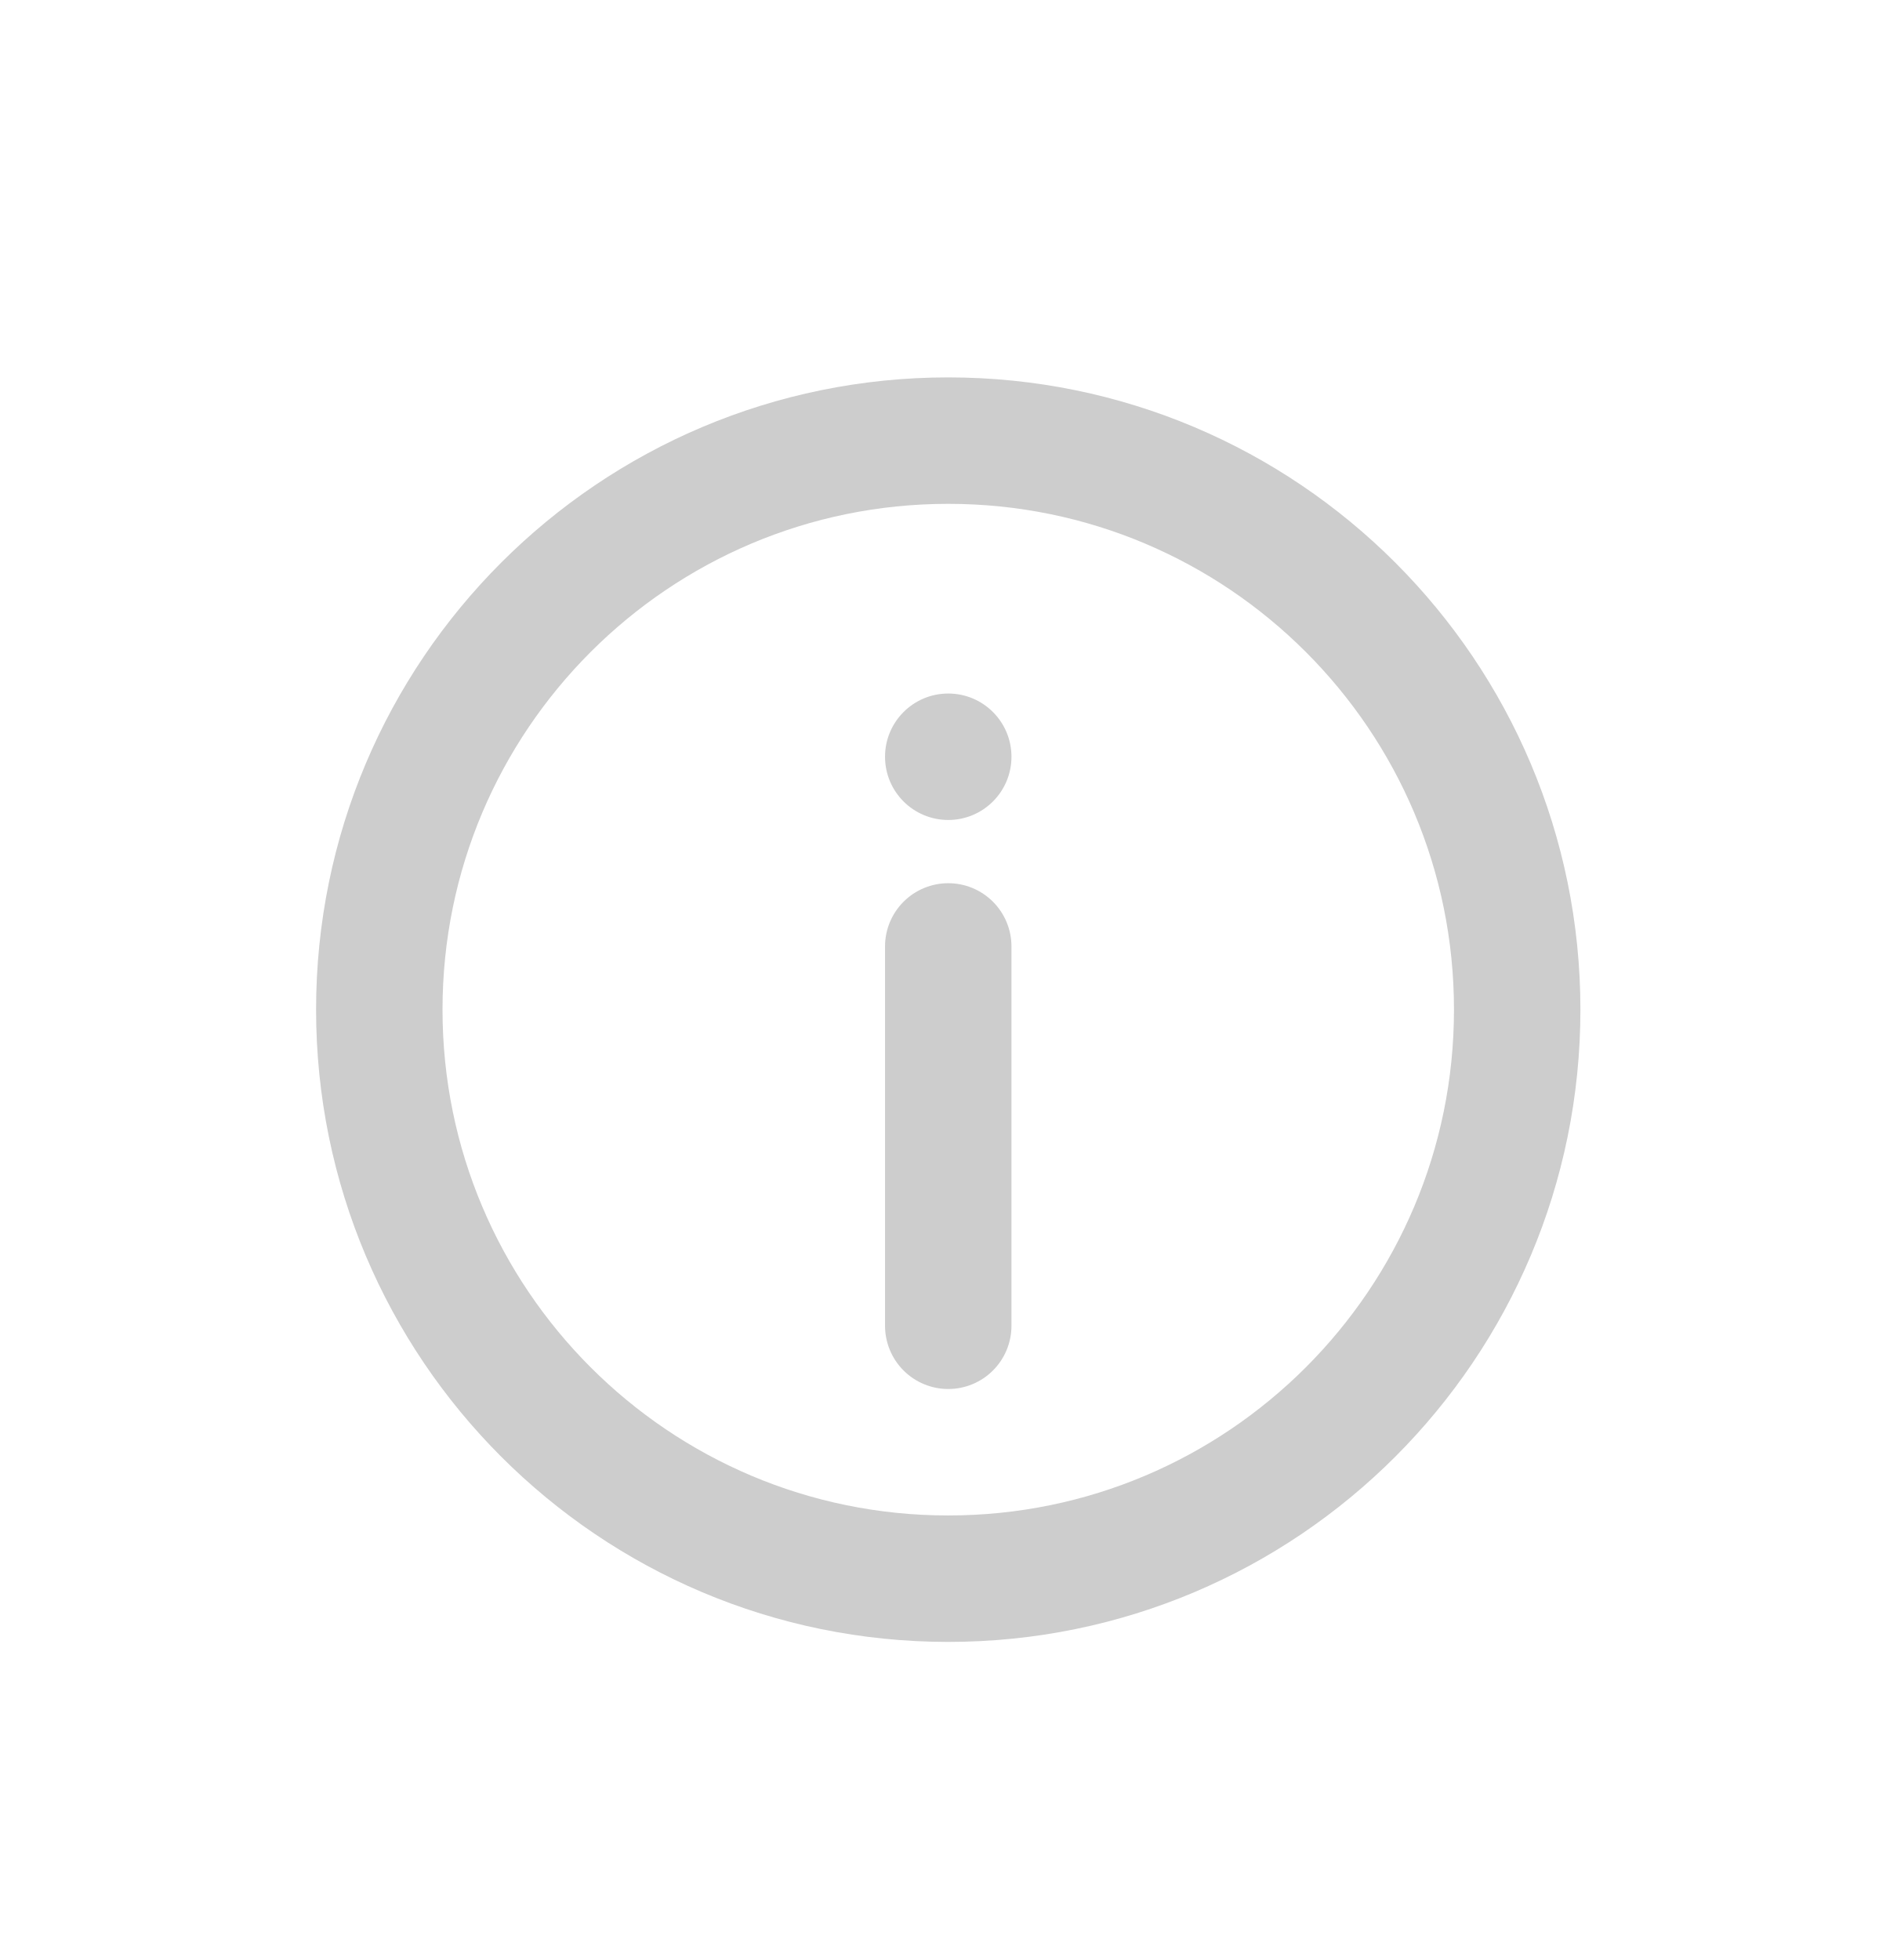
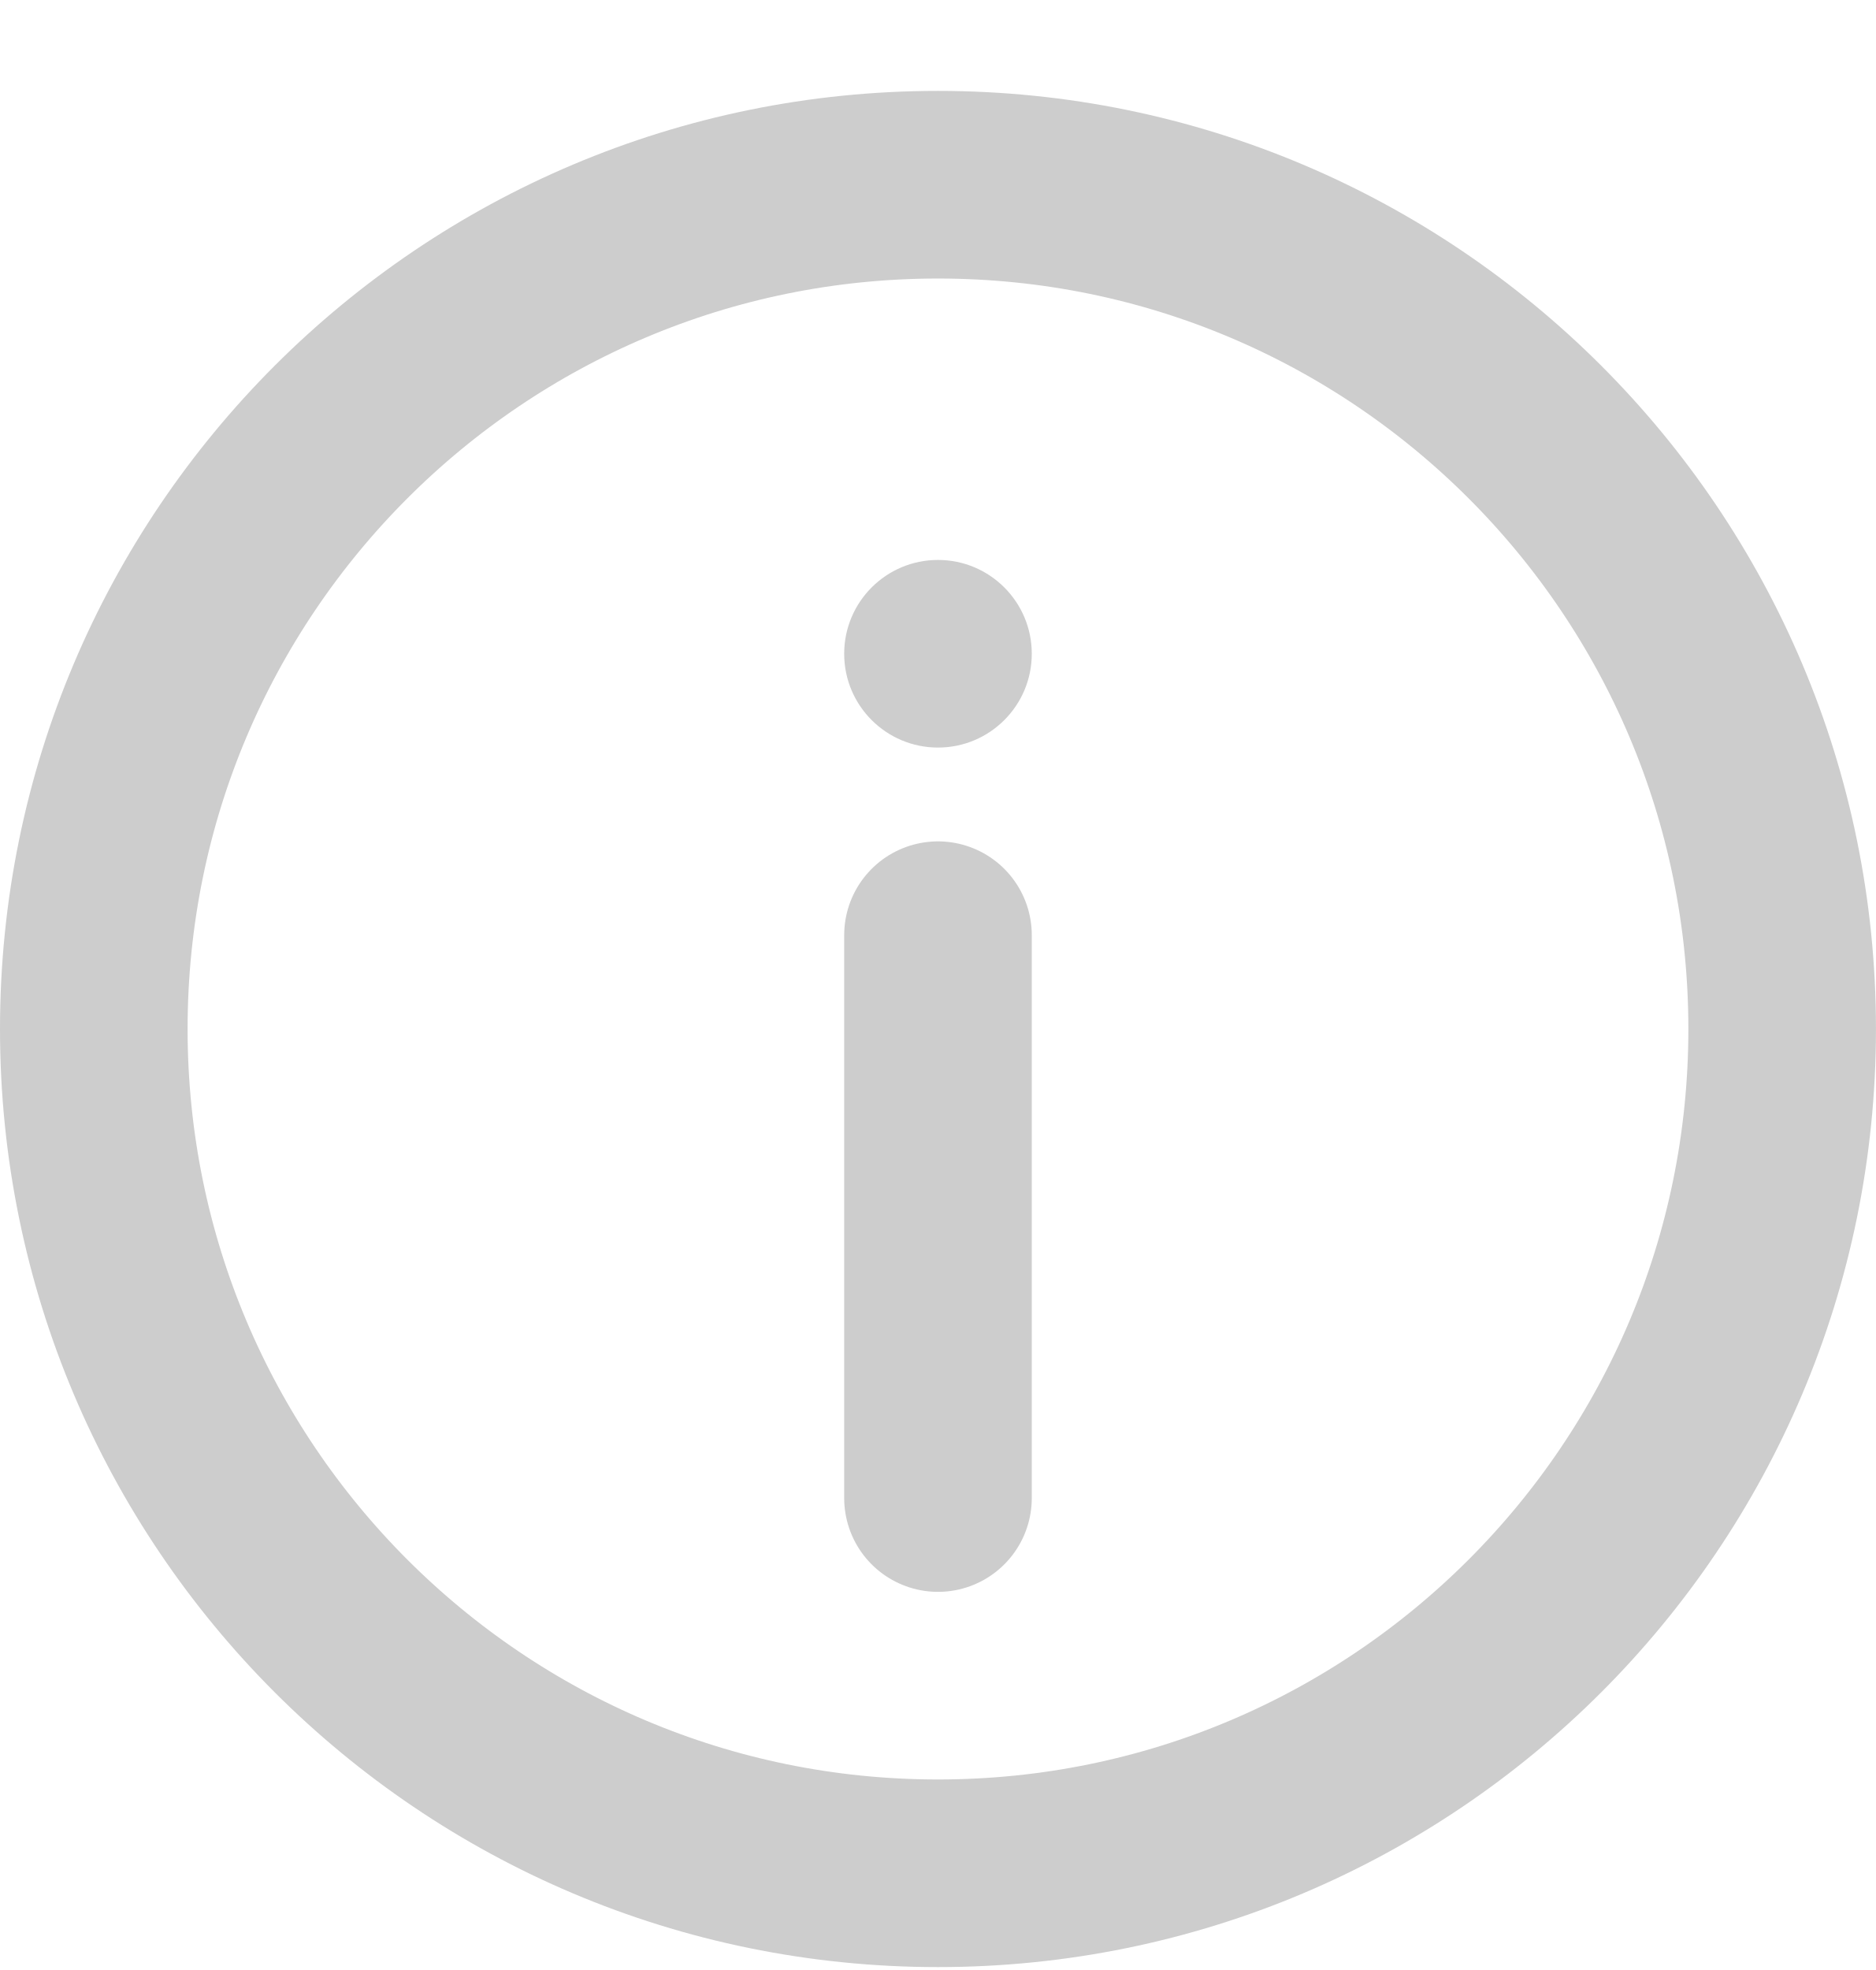
- <svg xmlns="http://www.w3.org/2000/svg" width="30" height="31" viewBox="0 0 30 31" fill="none">
-   <circle cx="15" cy="15.969" r="9" stroke="#CDCDCD" stroke-width="2" />
-   <circle cx="15" cy="11.969" r="1" fill="#CDCDCD" />
-   <path d="M15 14.969V20.969" stroke="#CDCDCD" stroke-width="2" stroke-linecap="round" />
+ <svg xmlns="http://www.w3.org/2000/svg" width="20" height="21" viewBox="0 0 20 21" fill="none">
+   <circle cx="10" cy="10.969" r="9" stroke="#CDCDCD" stroke-width="2" />
+   <circle cx="10" cy="6.969" r="1" fill="#CDCDCD" />
+   <path d="M10 9.969V15.969" stroke="#CDCDCD" stroke-width="2" stroke-linecap="round" />
</svg>
